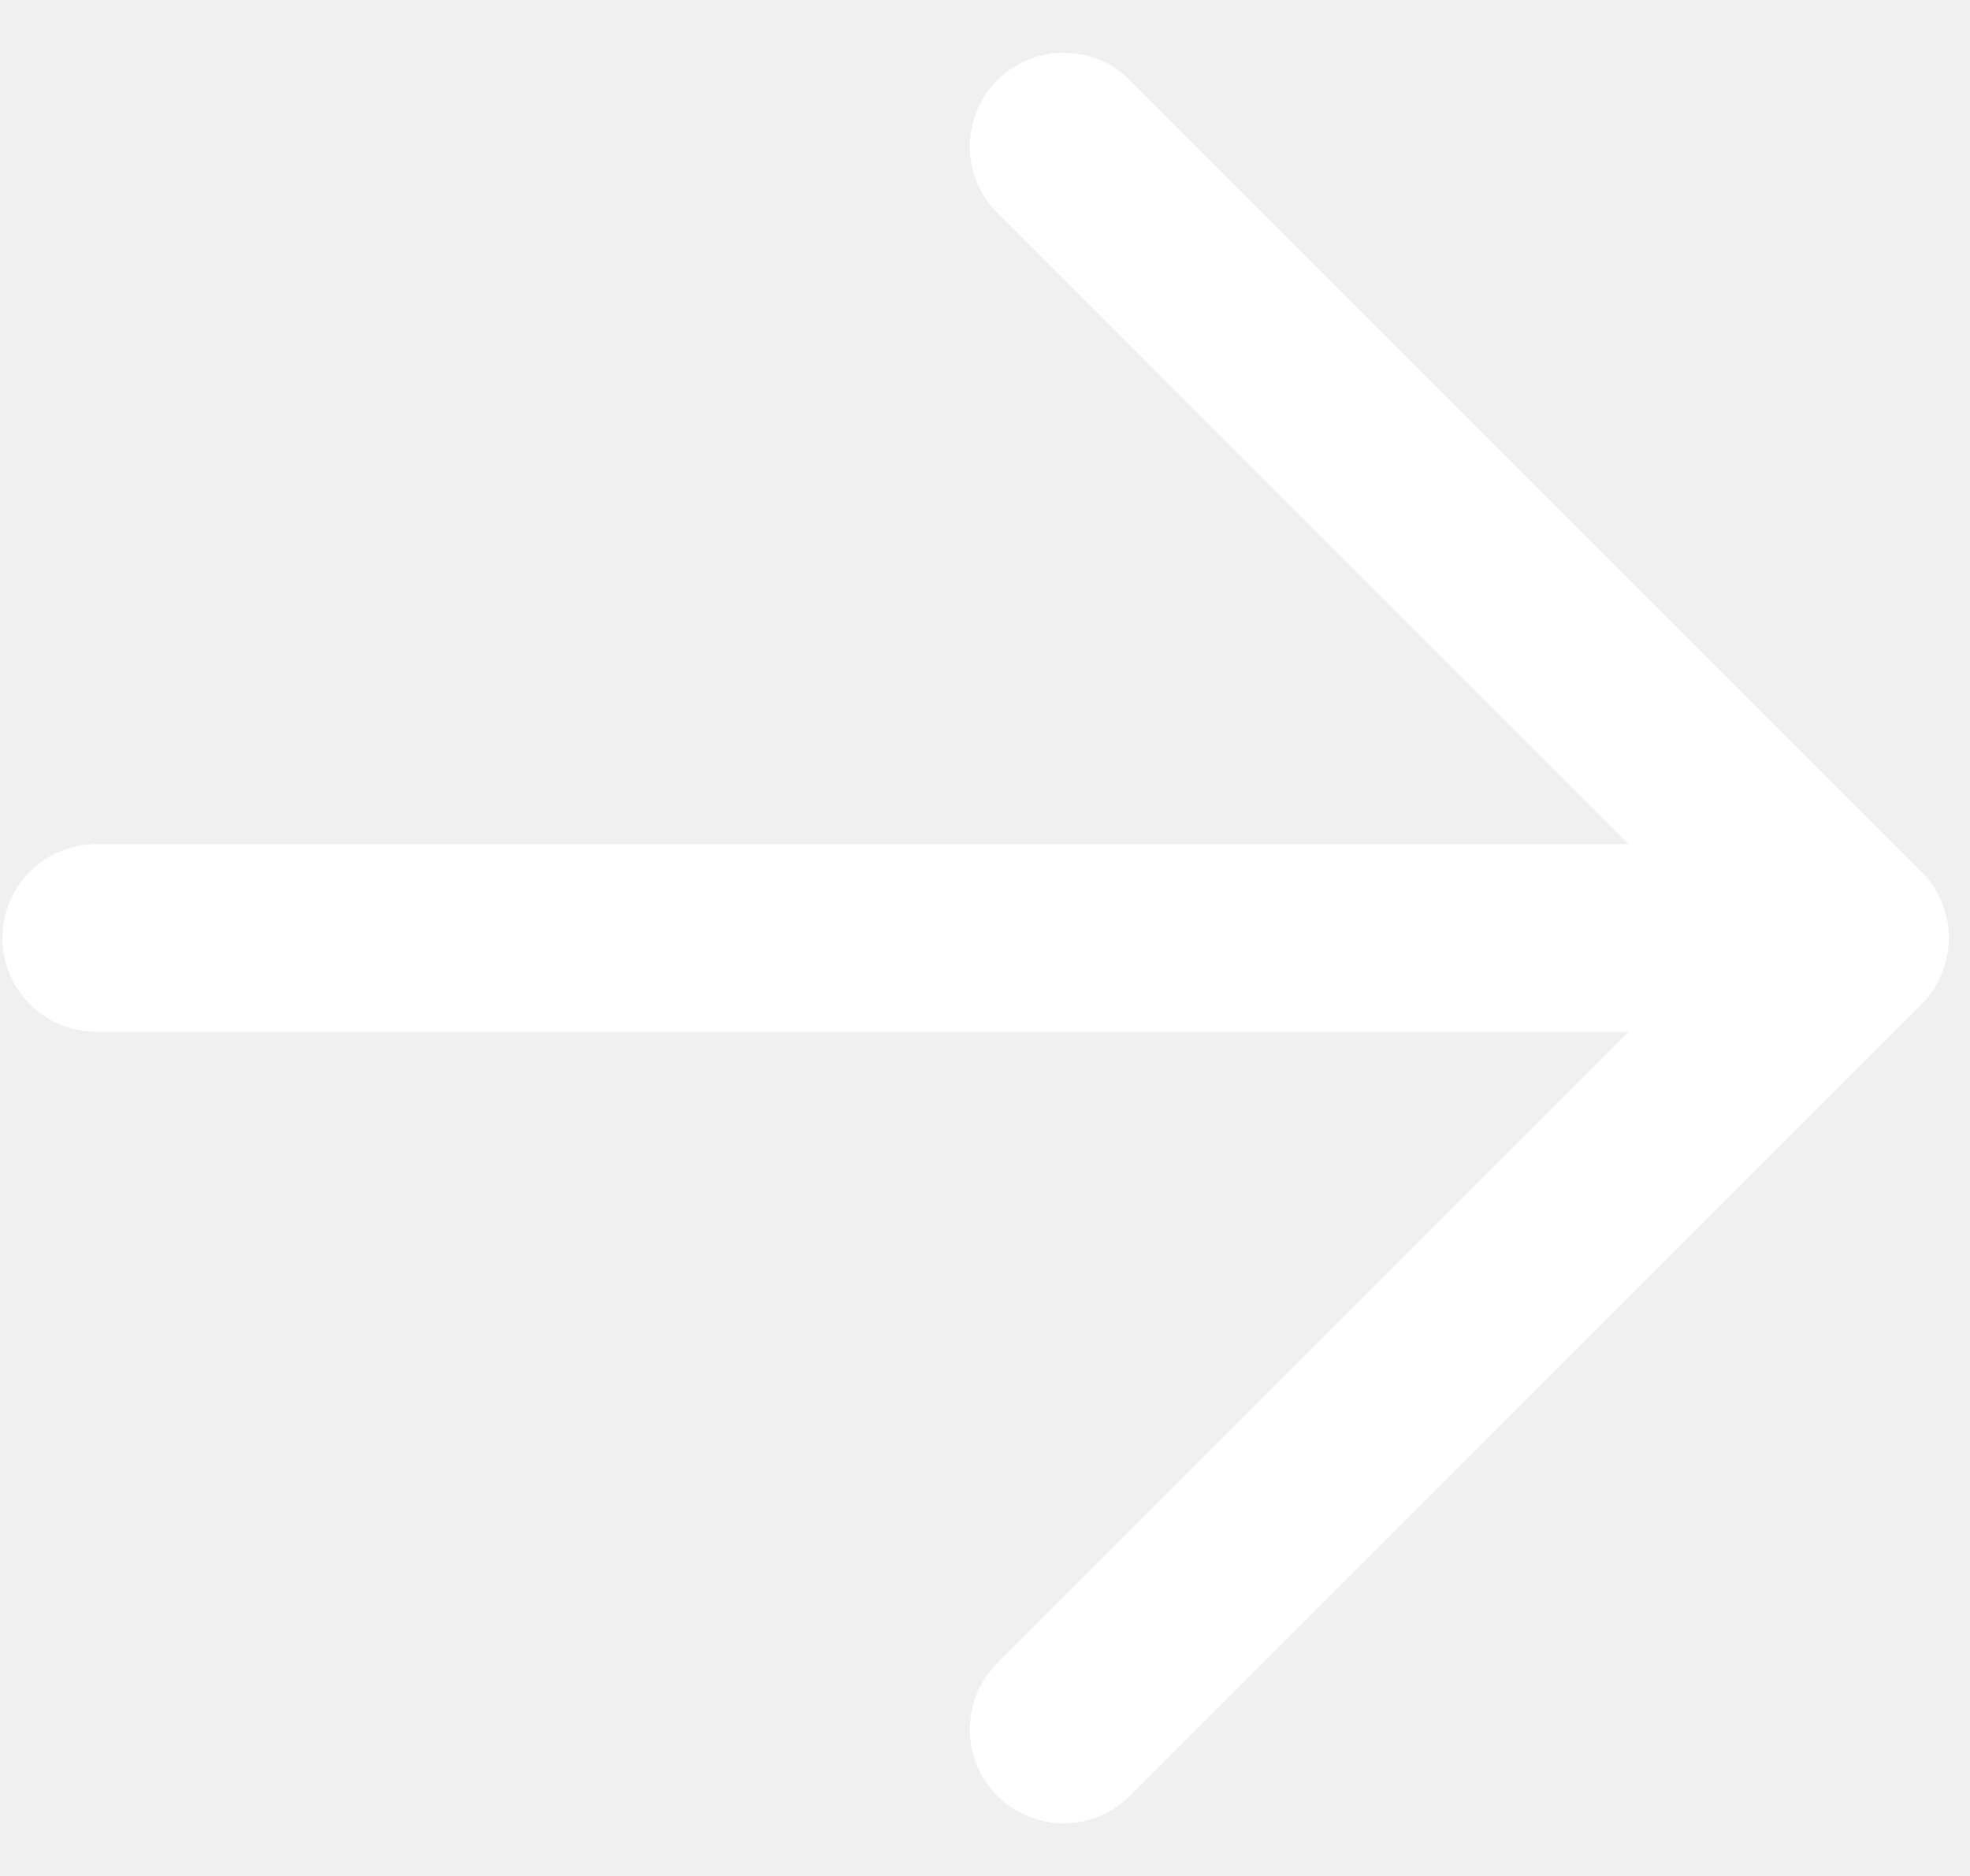
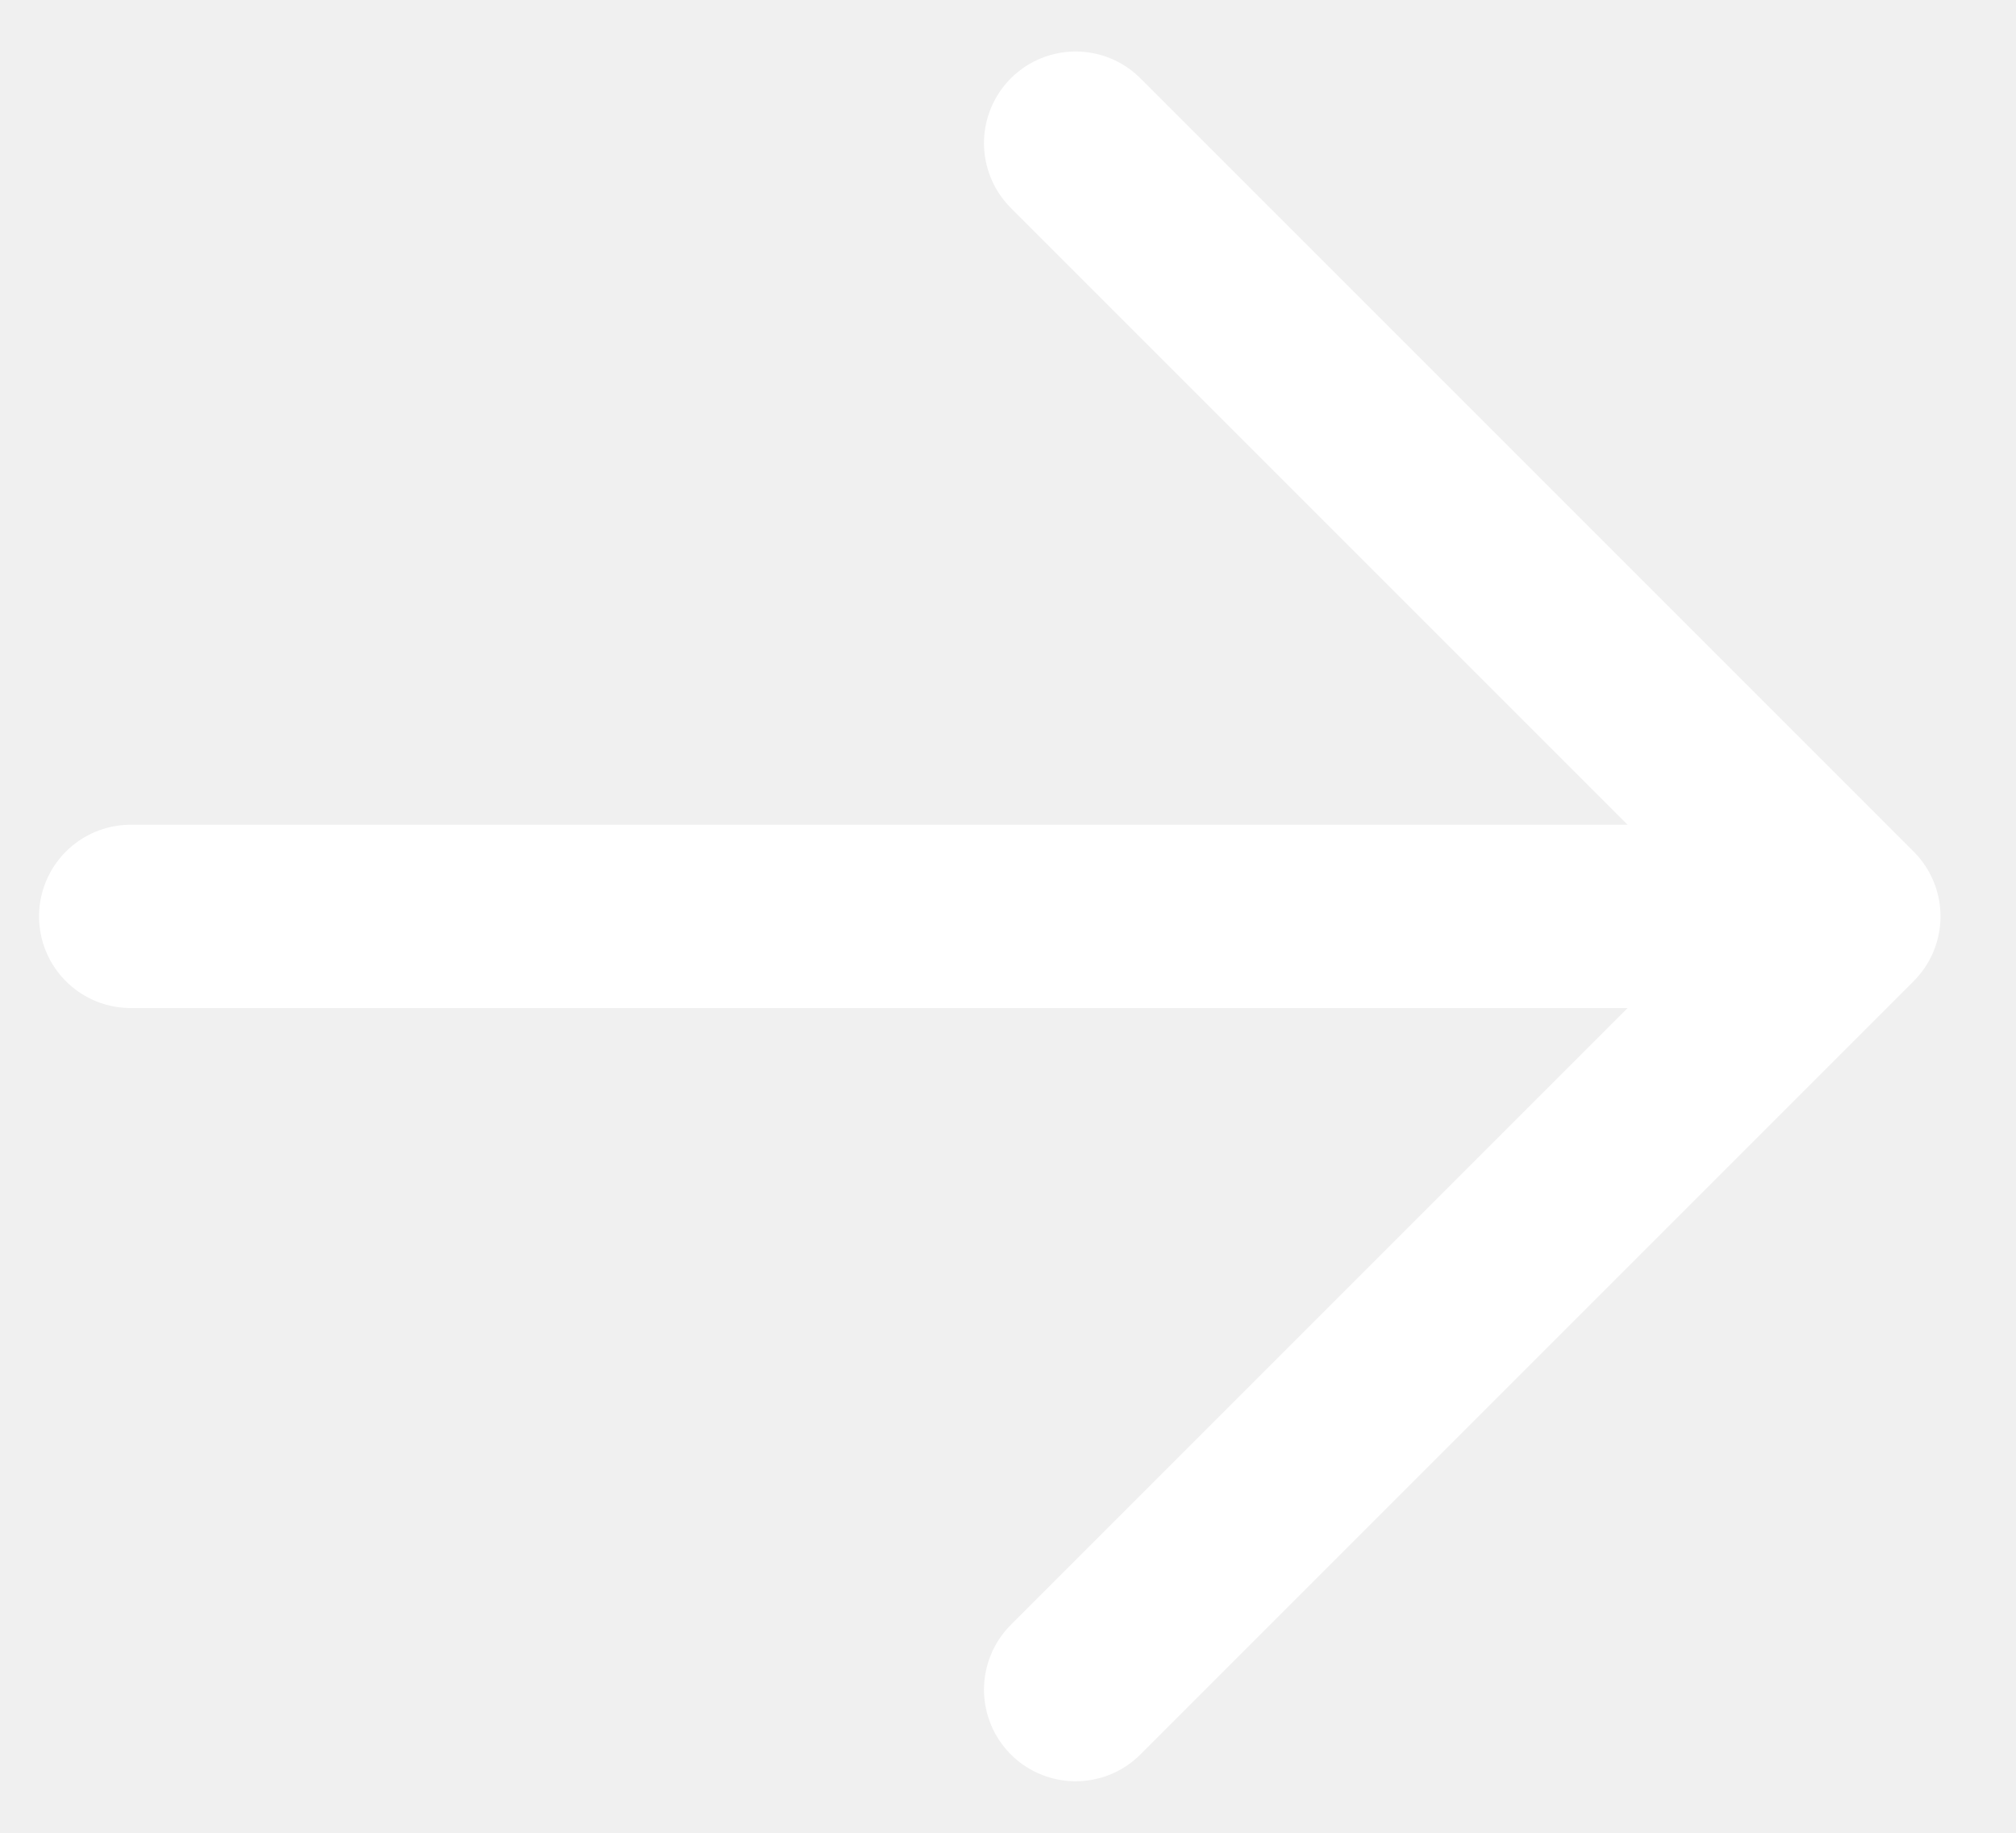
- <svg xmlns="http://www.w3.org/2000/svg" width="21" height="20" viewBox="0 0 21 20" fill="none">
-   <path d="M1.025 10L19.775 10M19.775 10L11.338 1.562M19.775 10L11.338 18.438" stroke="white" stroke-width="2" stroke-linecap="round" stroke-linejoin="round" />
+ <svg xmlns="http://www.w3.org/2000/svg" width="22" height="20" viewBox="0 0 22 20" fill="none">
+   <path d="M1.426 10L20.176 10M20.176 10L11.738 1.562M20.176 10L11.738 18.438" stroke="white" stroke-width="2" stroke-linecap="round" stroke-linejoin="round" />
</svg>
